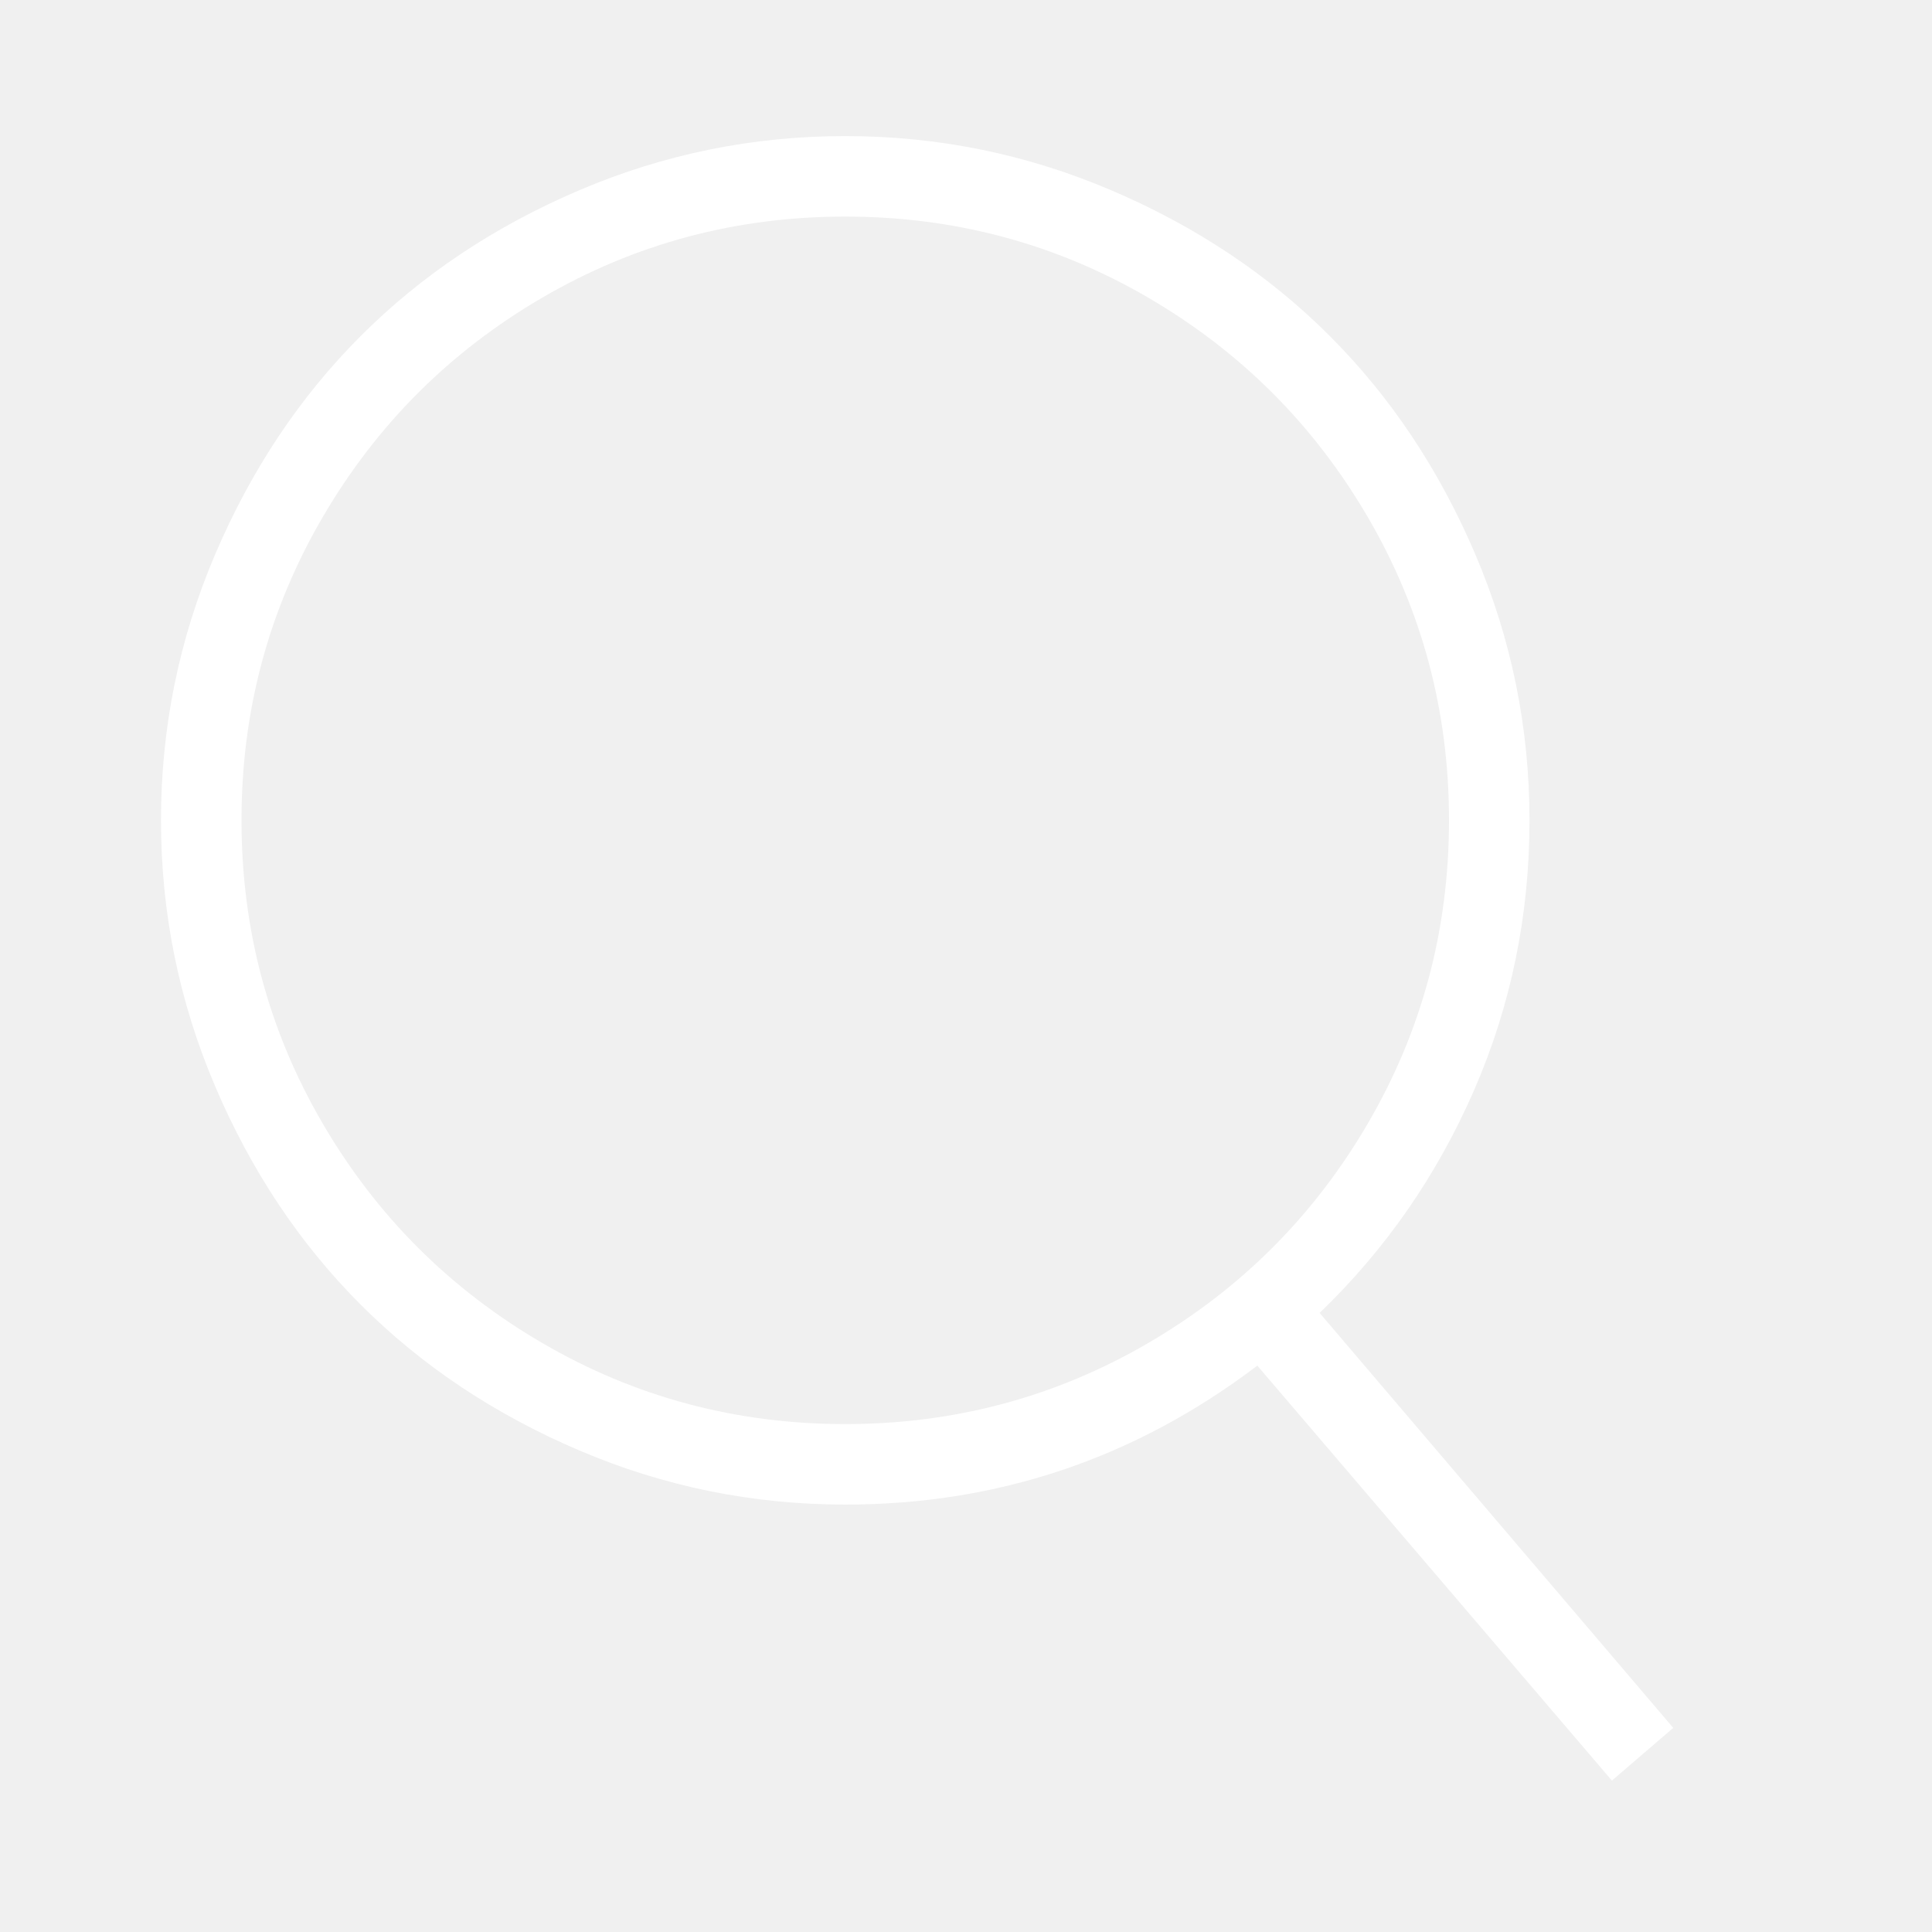
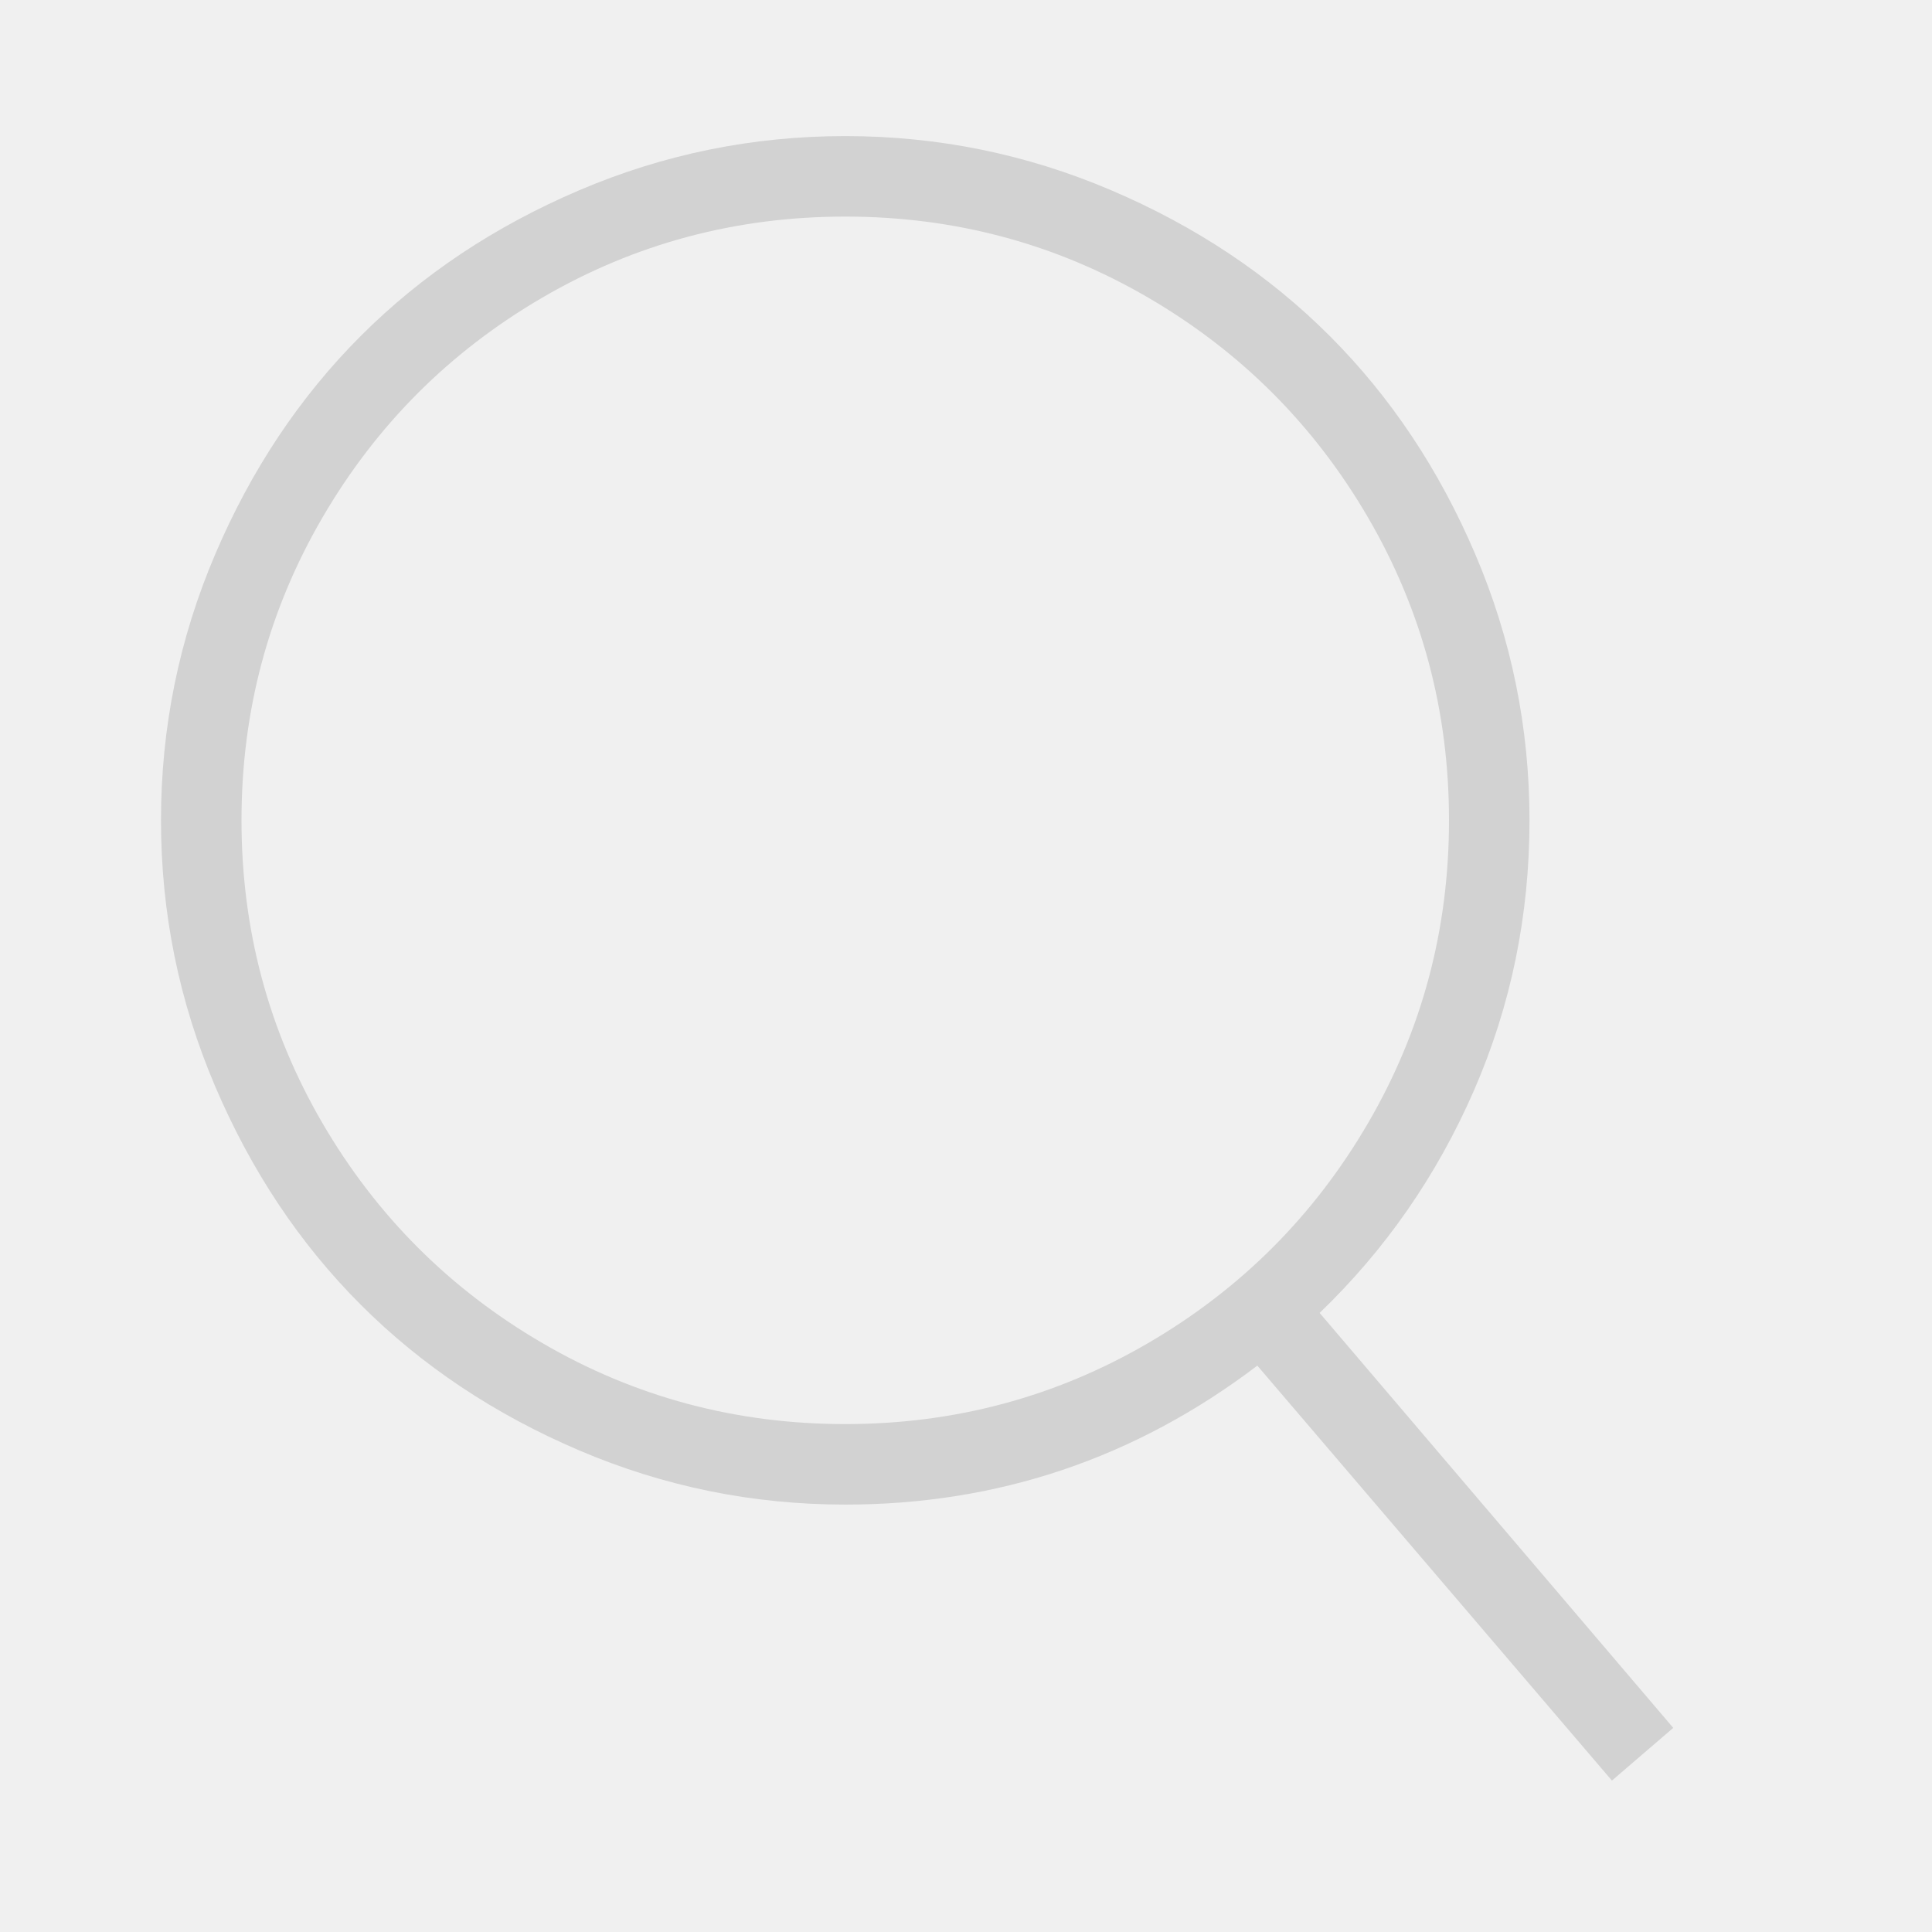
<svg xmlns="http://www.w3.org/2000/svg" viewBox="0 0 512 512">
-   <path d="M349.714 347.937l93.714 109.969-16.254 13.969-93.969-109.969q-48.508 36.825-109.207 36.825-36.826 0-70.476-14.349t-57.905-38.603-38.603-57.905-14.349-70.476 14.349-70.476 38.603-57.905 57.905-38.603 70.476-14.349 70.476 14.349 57.905 38.603 38.603 57.905 14.349 70.476q0 37.841-14.73 71.619t-40.889 58.921zM224 377.397q43.428 0 80.254-21.461t58.286-58.286 21.461-80.254-21.461-80.254-58.286-58.285-80.254-21.46-80.254 21.46-58.285 58.285-21.46 80.254 21.46 80.254 58.285 58.286 80.254 21.461z" fill="#ffffff" fill-rule="evenodd" />
+   <path d="M349.714 347.937l93.714 109.969-16.254 13.969-93.969-109.969q-48.508 36.825-109.207 36.825-36.826 0-70.476-14.349t-57.905-38.603-38.603-57.905-14.349-70.476 14.349-70.476 38.603-57.905 57.905-38.603 70.476-14.349 70.476 14.349 57.905 38.603 38.603 57.905 14.349 70.476q0 37.841-14.73 71.619t-40.889 58.921zM224 377.397q43.428 0 80.254-21.461t58.286-58.286 21.461-80.254-21.461-80.254-58.286-58.285-80.254-21.46-80.254 21.46-58.285 58.285-21.46 80.254 21.46 80.254 58.285 58.286 80.254 21.461z" fill="#d2d2d2" fill-rule="evenodd" />
</svg>
